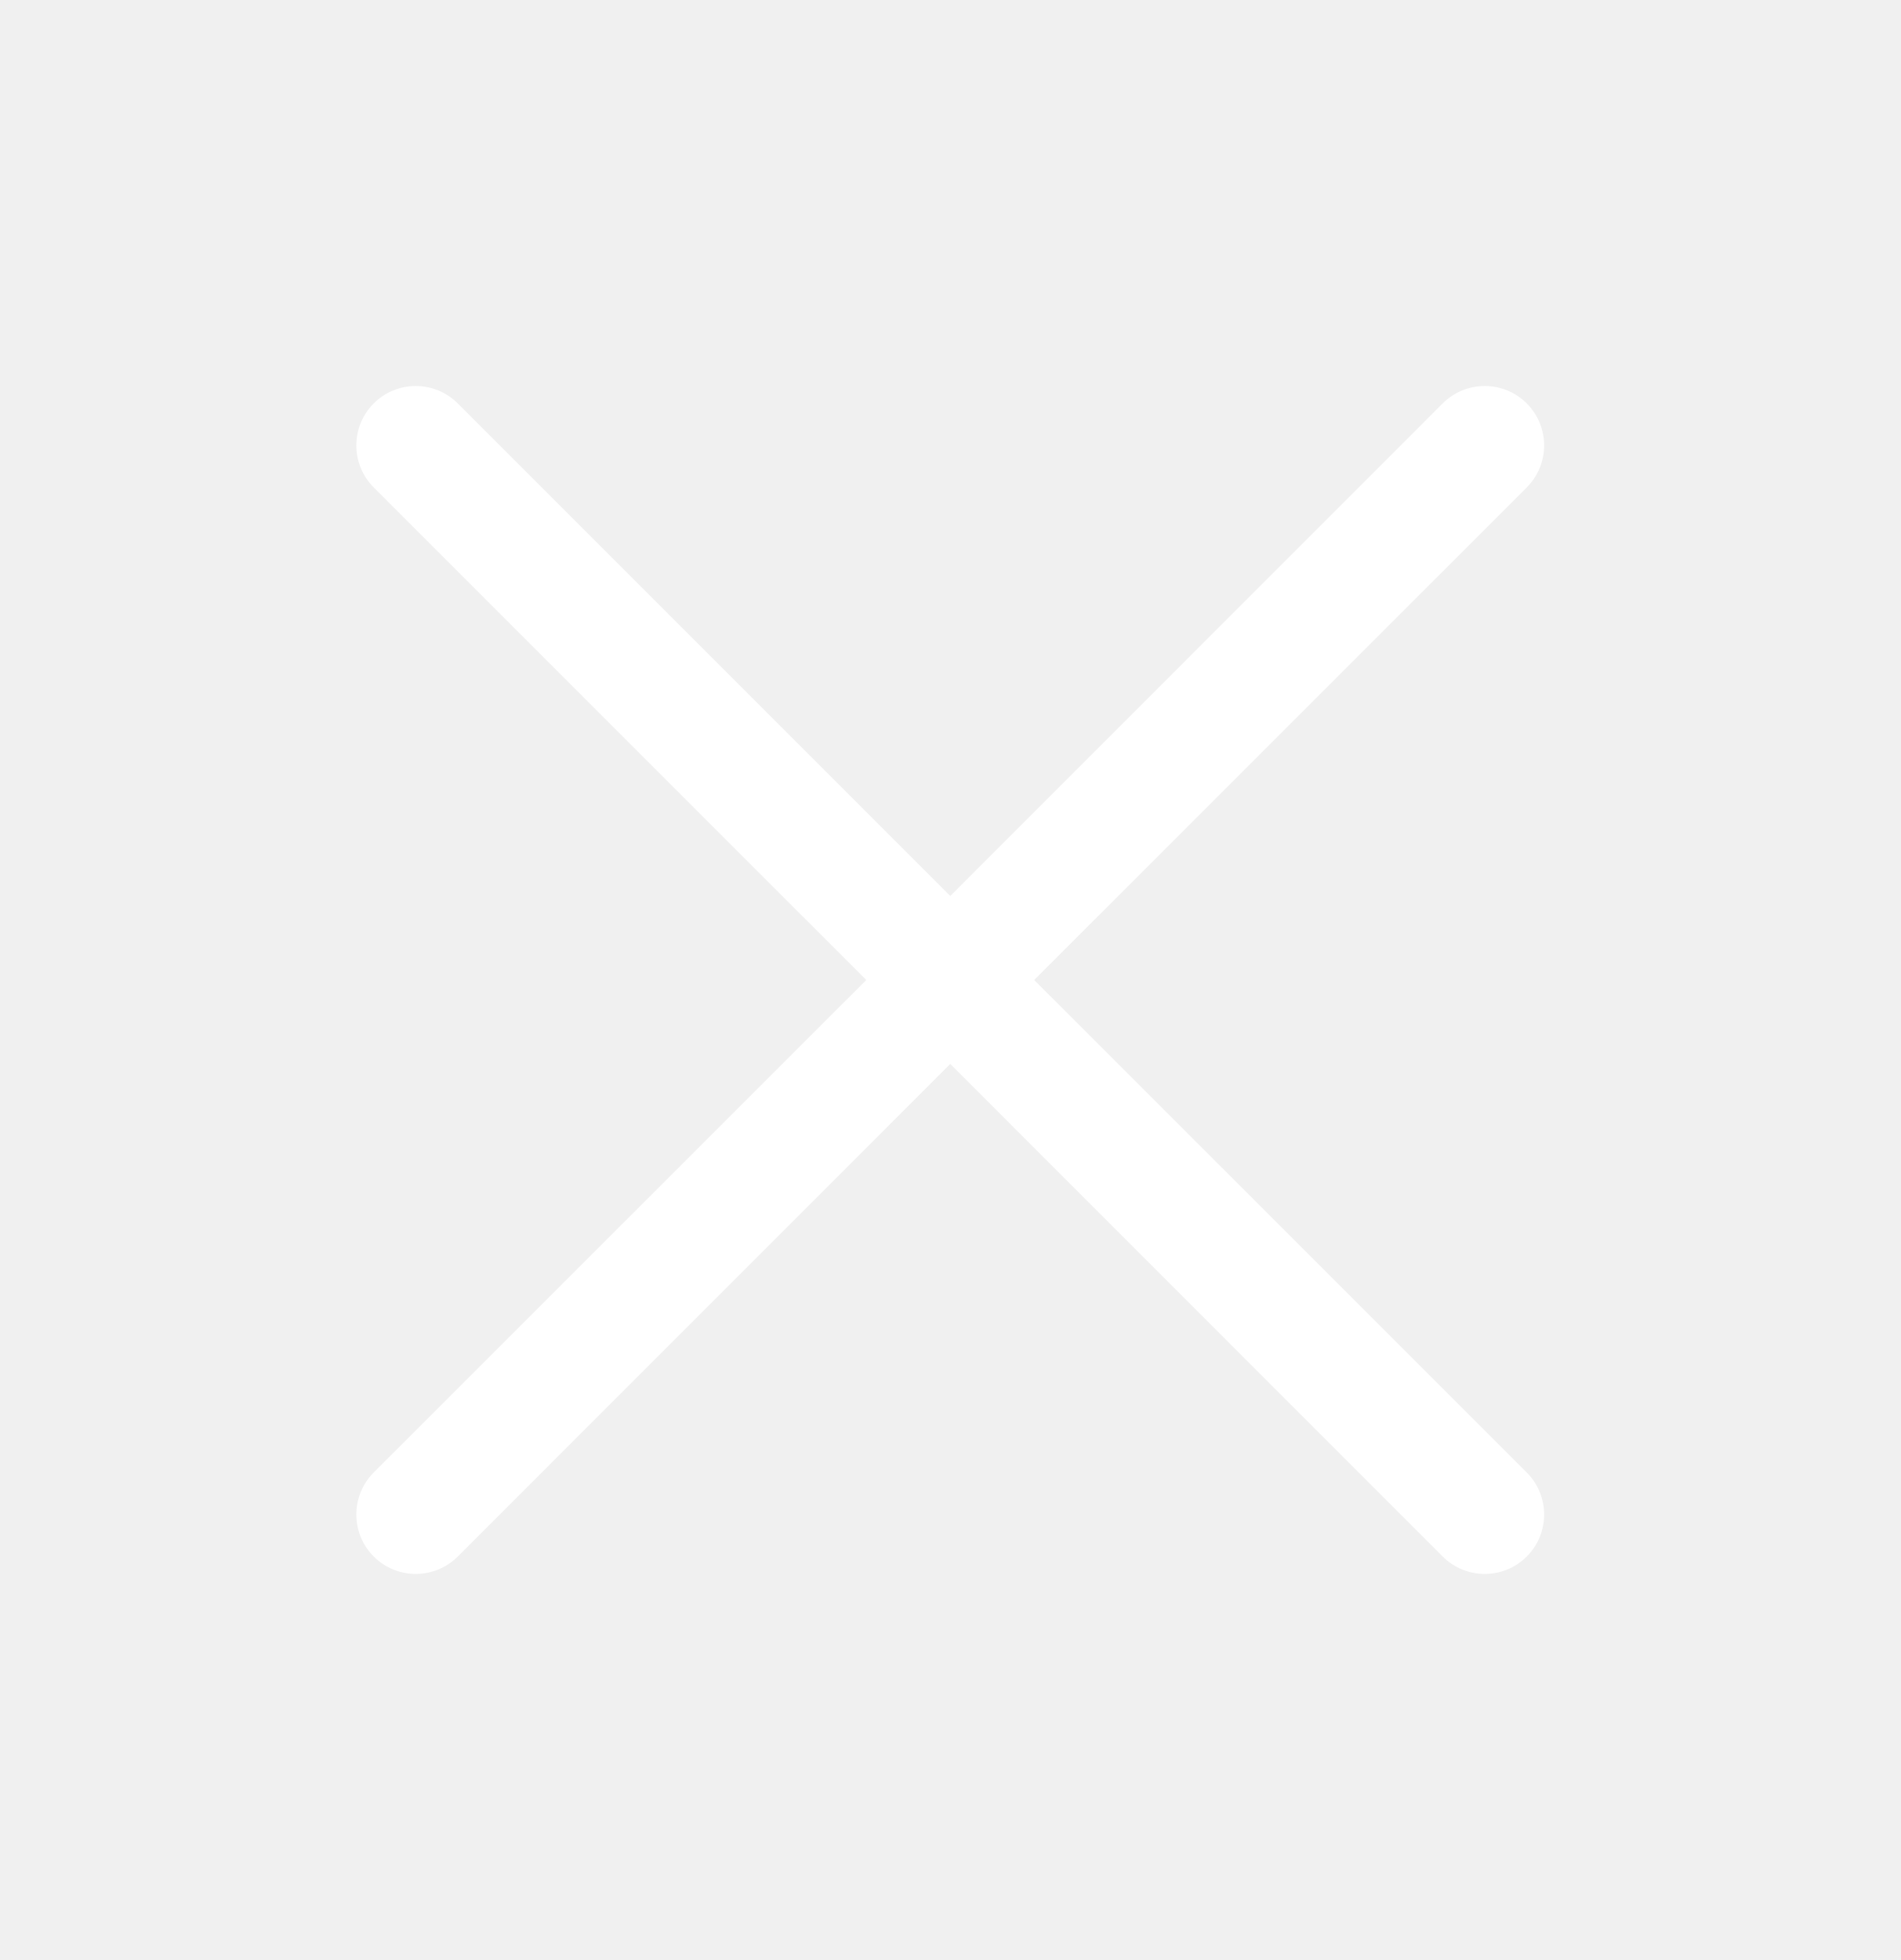
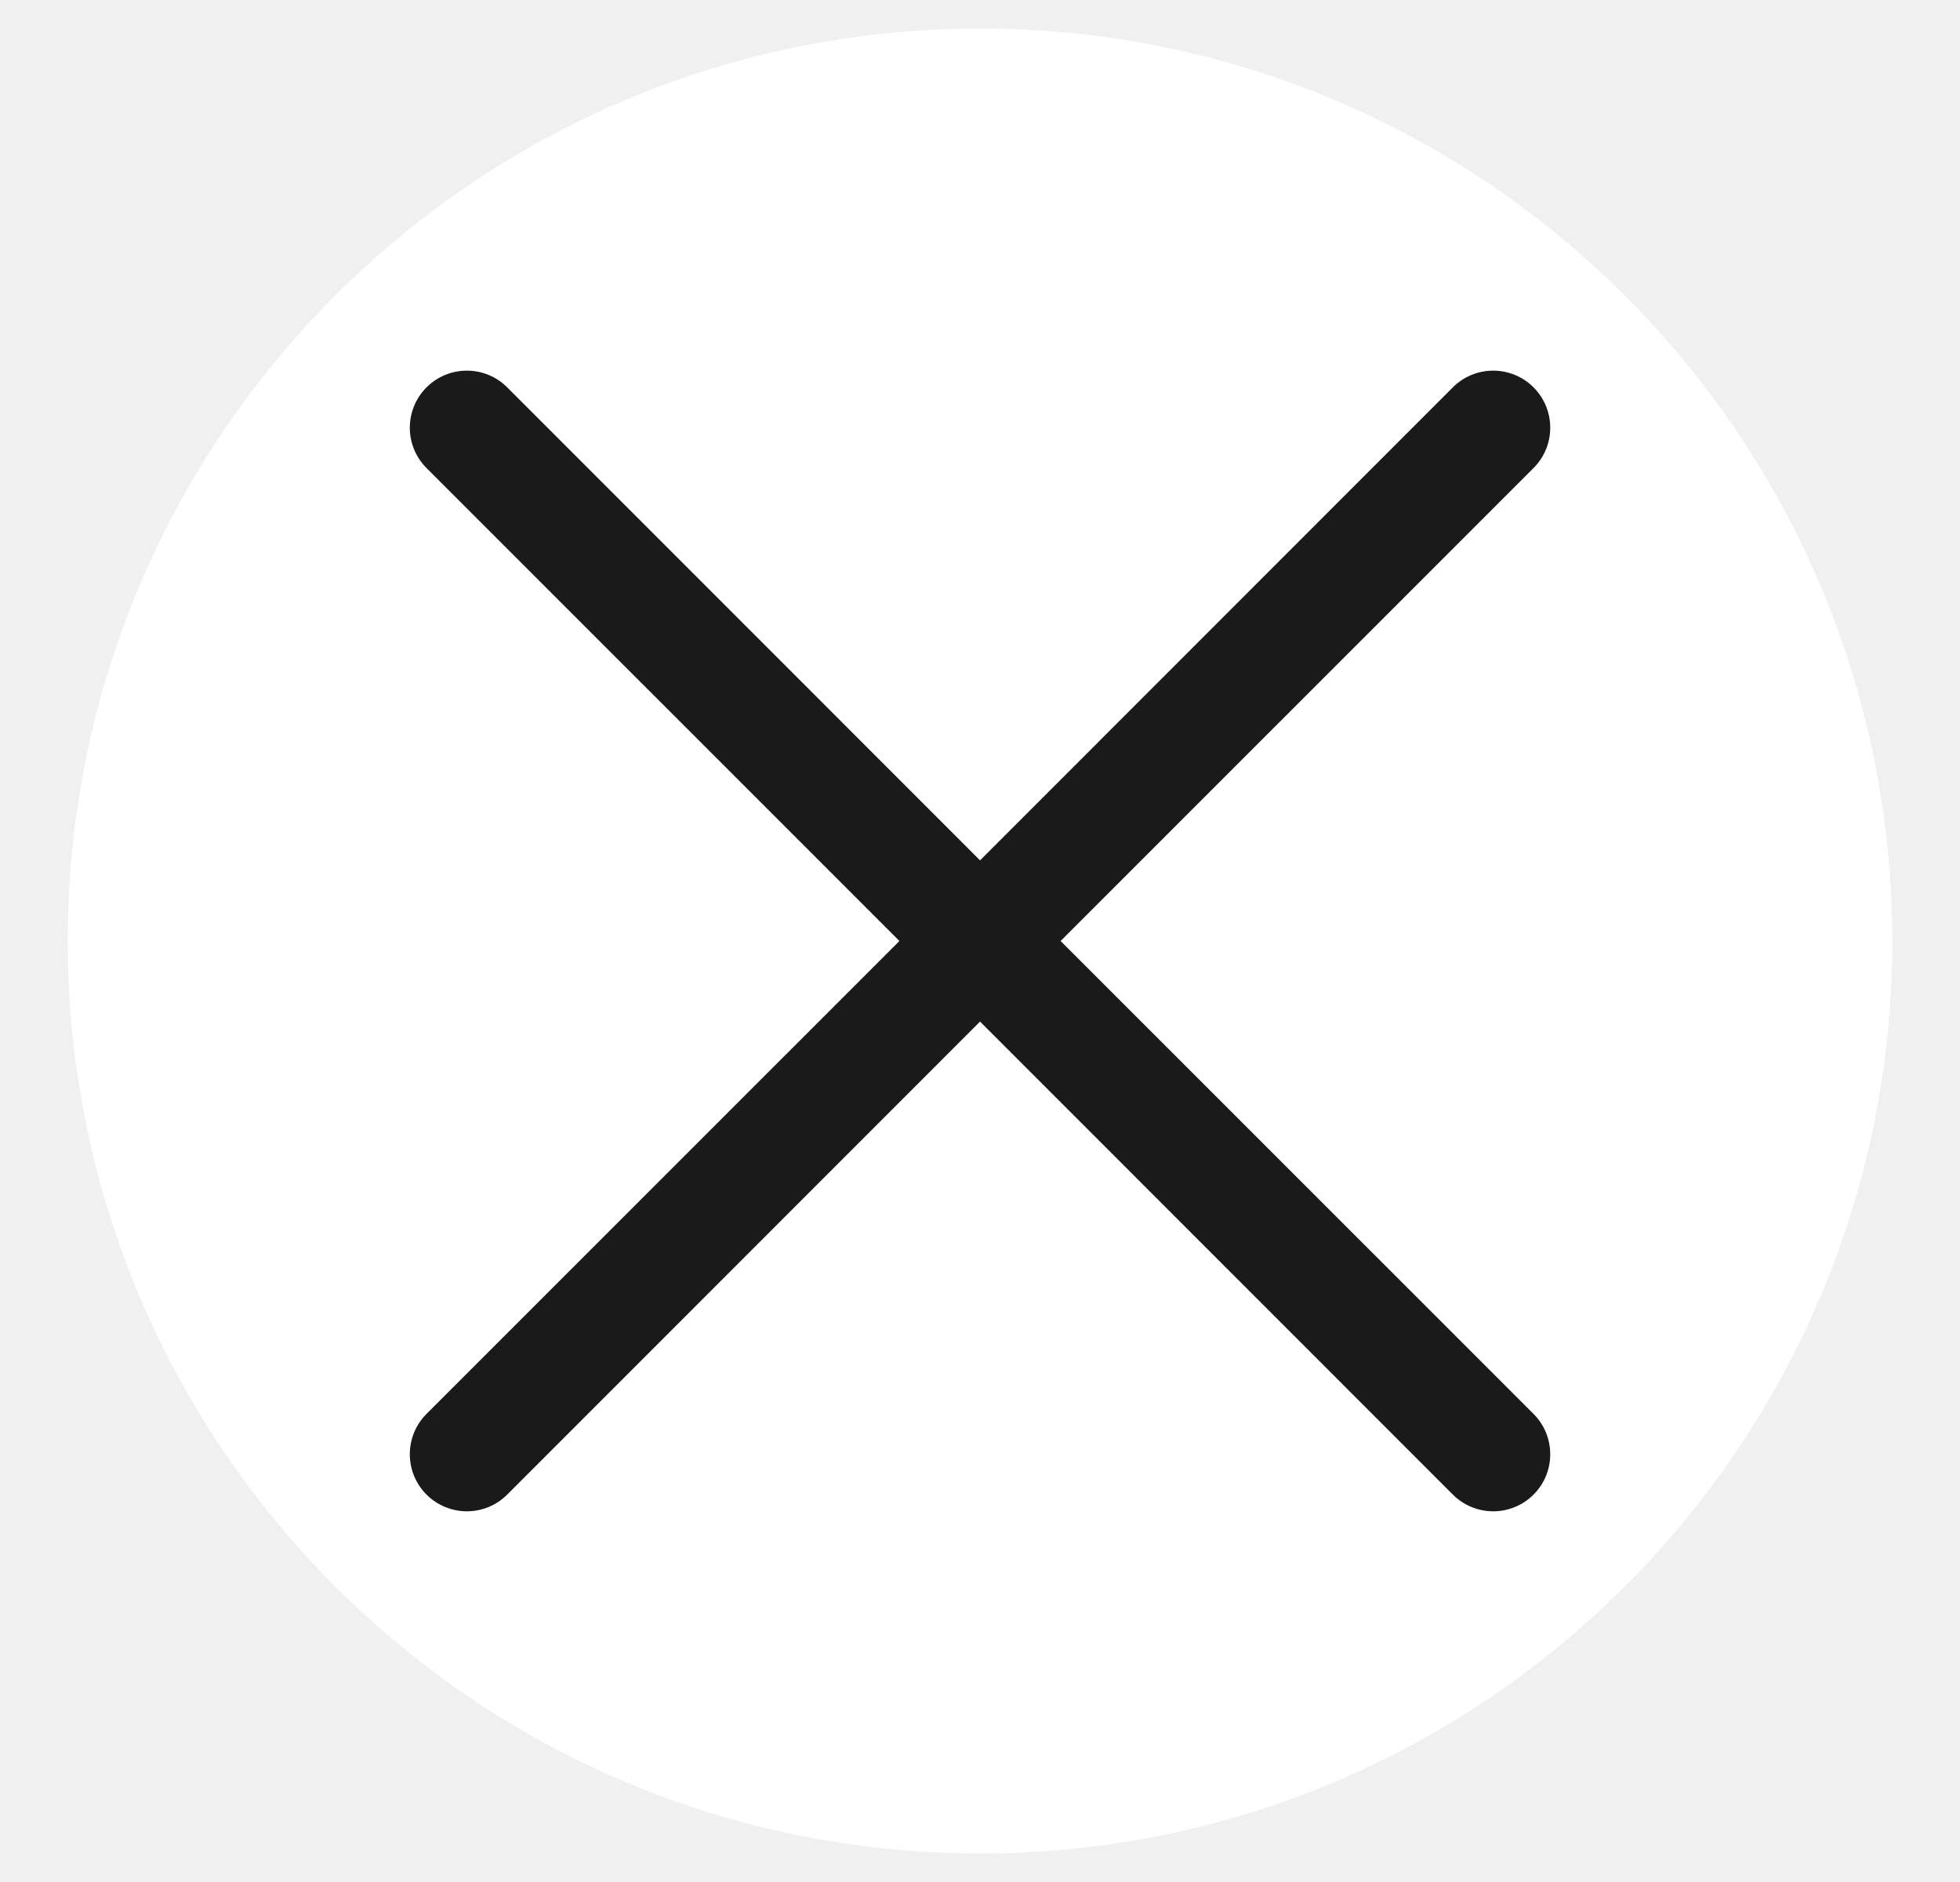
- <svg xmlns="http://www.w3.org/2000/svg" width="32" height="33" viewBox="0 0 32 33" fill="none">
-   <path d="M25.708 24.792C25.801 24.885 25.875 24.995 25.925 25.117C25.975 25.238 26.001 25.368 26.001 25.5C26.001 25.631 25.975 25.761 25.925 25.883C25.875 26.004 25.801 26.114 25.708 26.207C25.615 26.3 25.505 26.374 25.384 26.424C25.262 26.474 25.132 26.5 25.001 26.5C24.869 26.5 24.739 26.474 24.618 26.424C24.496 26.374 24.386 26.3 24.293 26.207L16.001 17.913L7.708 26.207C7.52 26.395 7.266 26.5 7.001 26.5C6.735 26.5 6.481 26.395 6.293 26.207C6.105 26.019 6 25.765 6 25.5C6 25.234 6.105 24.98 6.293 24.792L14.587 16.5L6.293 8.207C6.105 8.019 6 7.765 6 7.5C6 7.234 6.105 6.98 6.293 6.792C6.481 6.604 6.735 6.499 7.001 6.499C7.266 6.499 7.52 6.604 7.708 6.792L16.001 15.086L24.293 6.792C24.481 6.604 24.735 6.499 25.001 6.499C25.266 6.499 25.52 6.604 25.708 6.792C25.896 6.98 26.001 7.234 26.001 7.5C26.001 7.765 25.896 8.019 25.708 8.207L17.414 16.5L25.708 24.792Z" fill="white" />
+ <svg xmlns="http://www.w3.org/2000/svg" width="25" height="24" viewBox="0 0 32 33" fill="none">
+   <circle cx="16" cy="16.5" r="16" fill="white" />
+   <path d="M25.708 24.792C25.801 24.885 25.875 24.995 25.925 25.117C25.975 25.238 26.001 25.368 26.001 25.5C26.001 25.631 25.975 25.761 25.925 25.883C25.875 26.004 25.801 26.114 25.708 26.207C25.615 26.3 25.505 26.374 25.384 26.424C25.262 26.474 25.132 26.5 25.001 26.5C24.869 26.5 24.739 26.474 24.618 26.424C24.496 26.374 24.386 26.3 24.293 26.207L16.001 17.913L7.708 26.207C7.52 26.395 7.266 26.5 7.001 26.5C6.735 26.5 6.481 26.395 6.293 26.207C6.105 26.019 6 25.765 6 25.5C6 25.234 6.105 24.98 6.293 24.792L14.587 16.5L6.293 8.207C6.105 8.019 6 7.765 6 7.5C6 7.234 6.105 6.98 6.293 6.792C6.481 6.604 6.735 6.499 7.001 6.499C7.266 6.499 7.52 6.604 7.708 6.792L16.001 15.086L24.293 6.792C24.481 6.604 24.735 6.499 25.001 6.499C25.266 6.499 25.52 6.604 25.708 6.792C25.896 6.98 26.001 7.234 26.001 7.5C26.001 7.765 25.896 8.019 25.708 8.207L17.414 16.5L25.708 24.792Z" fill="#1a1a1a" />
</svg>
